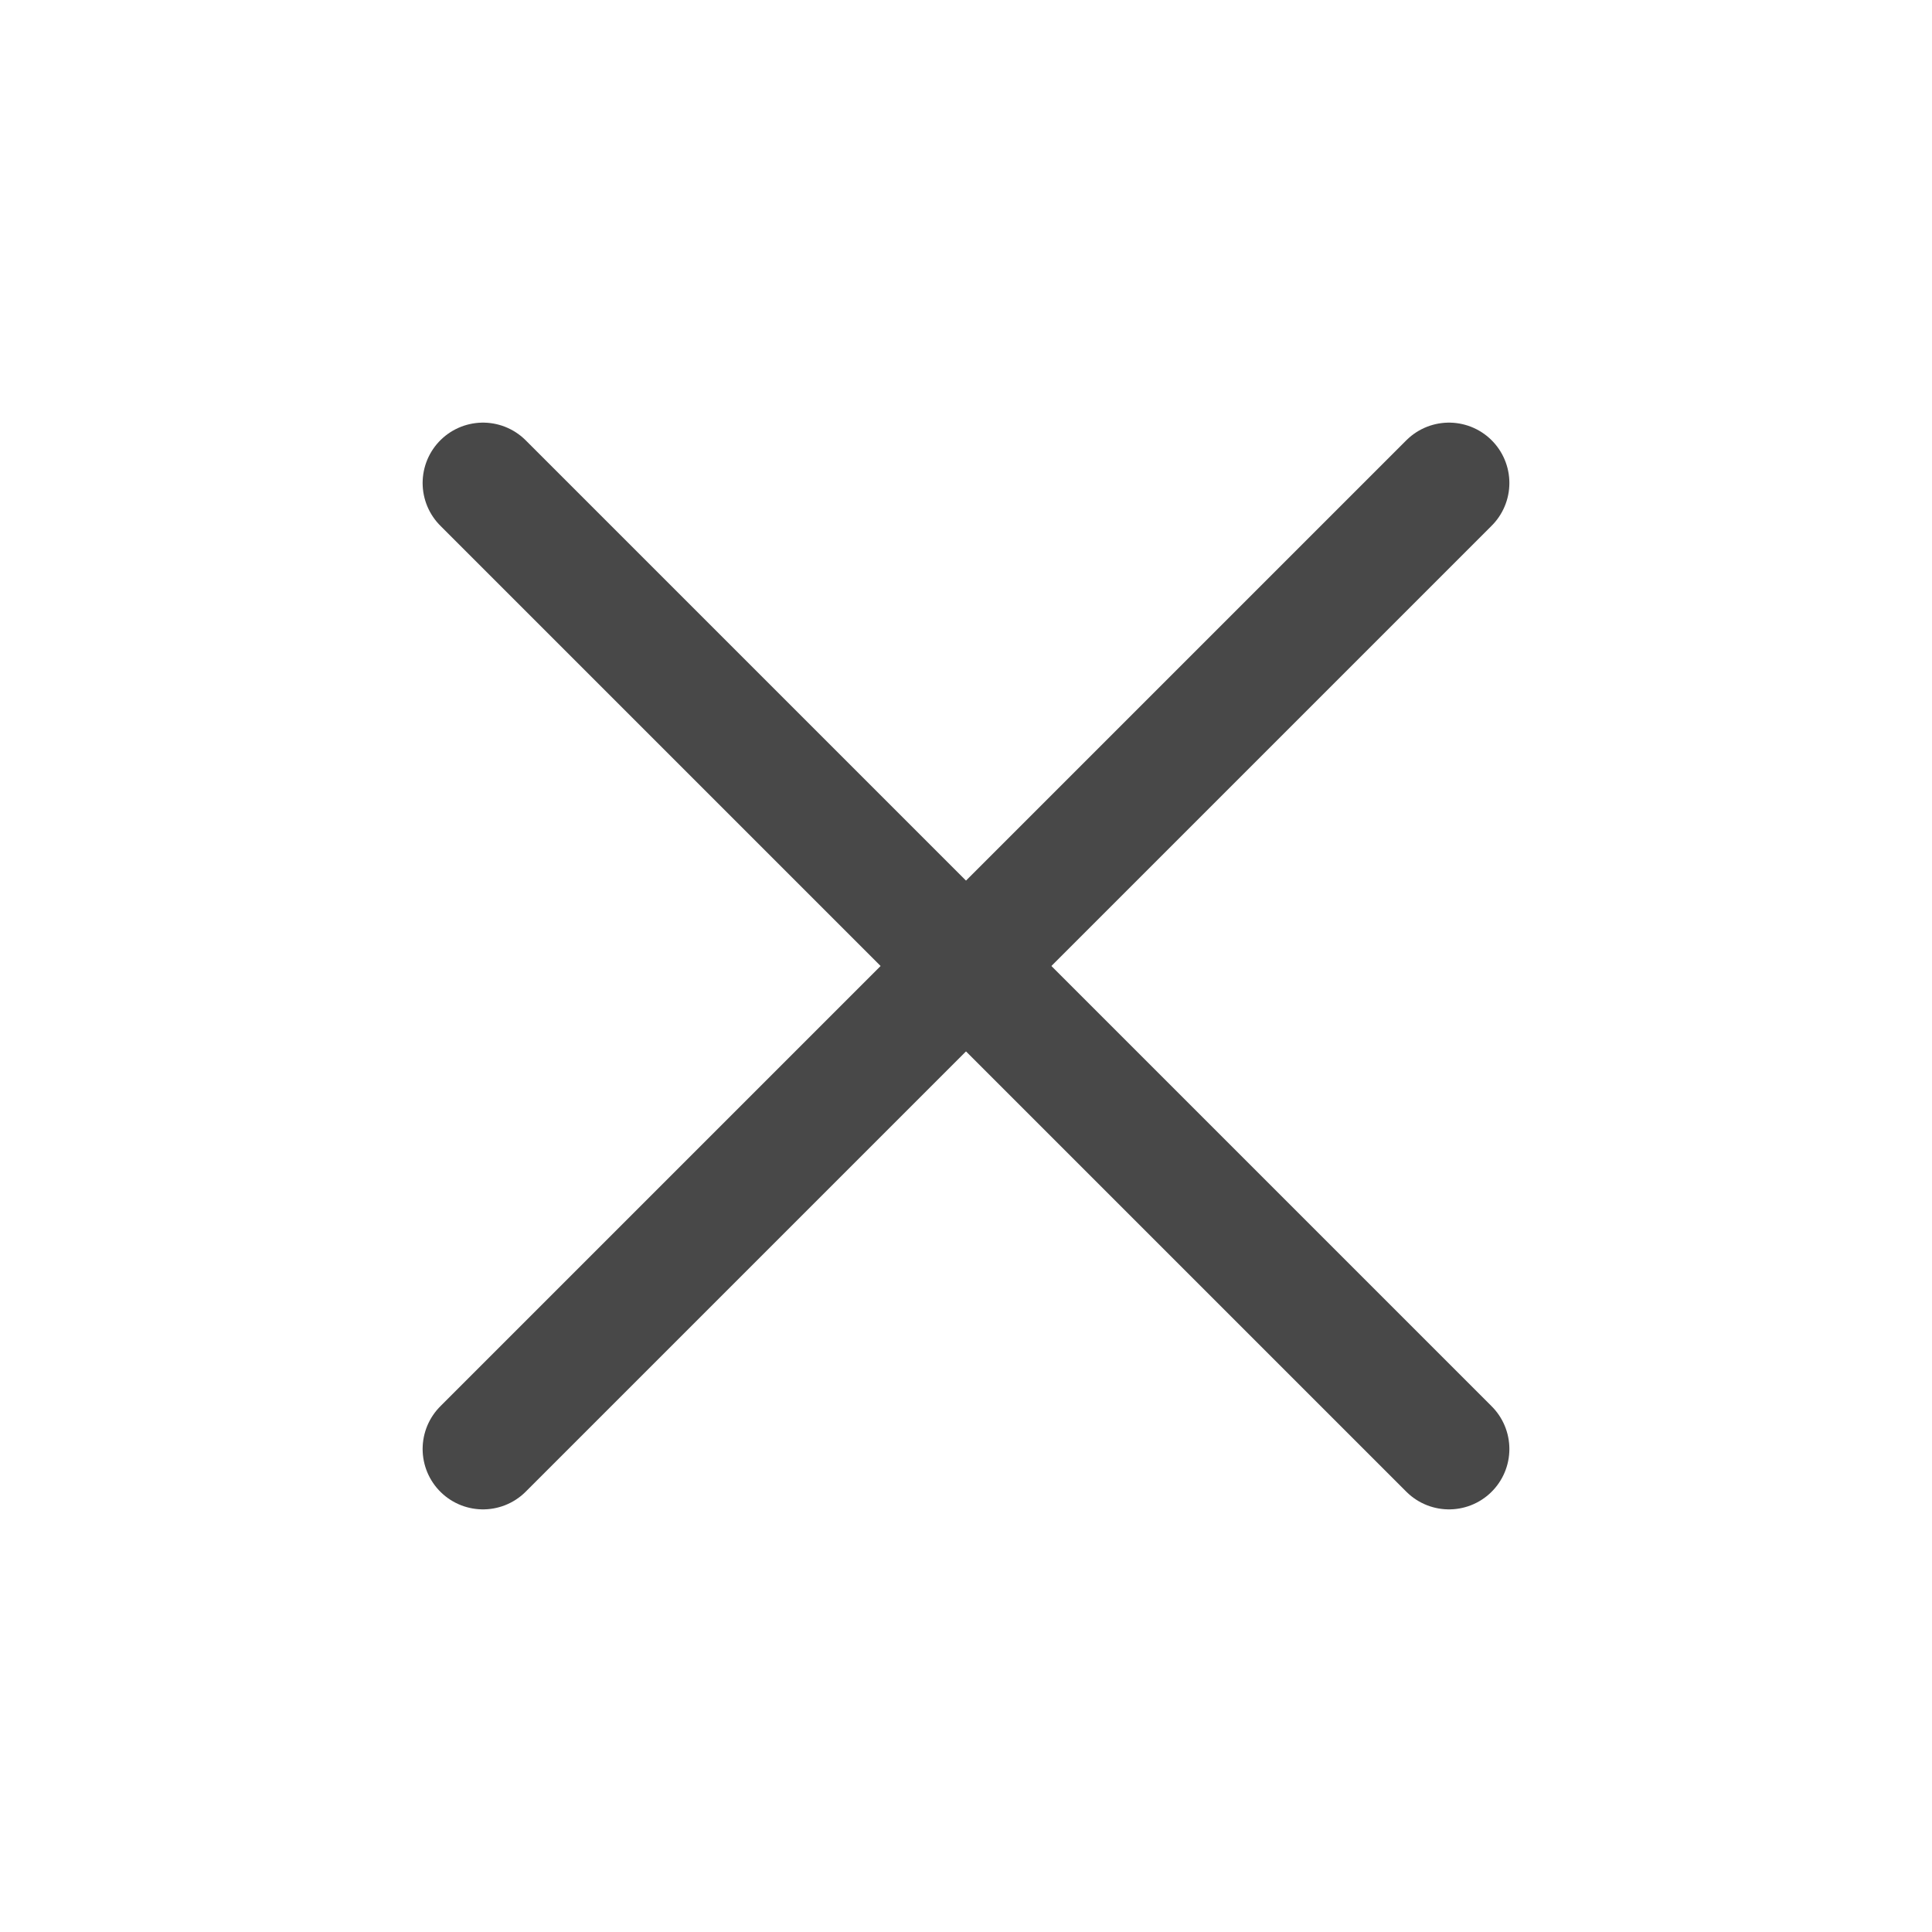
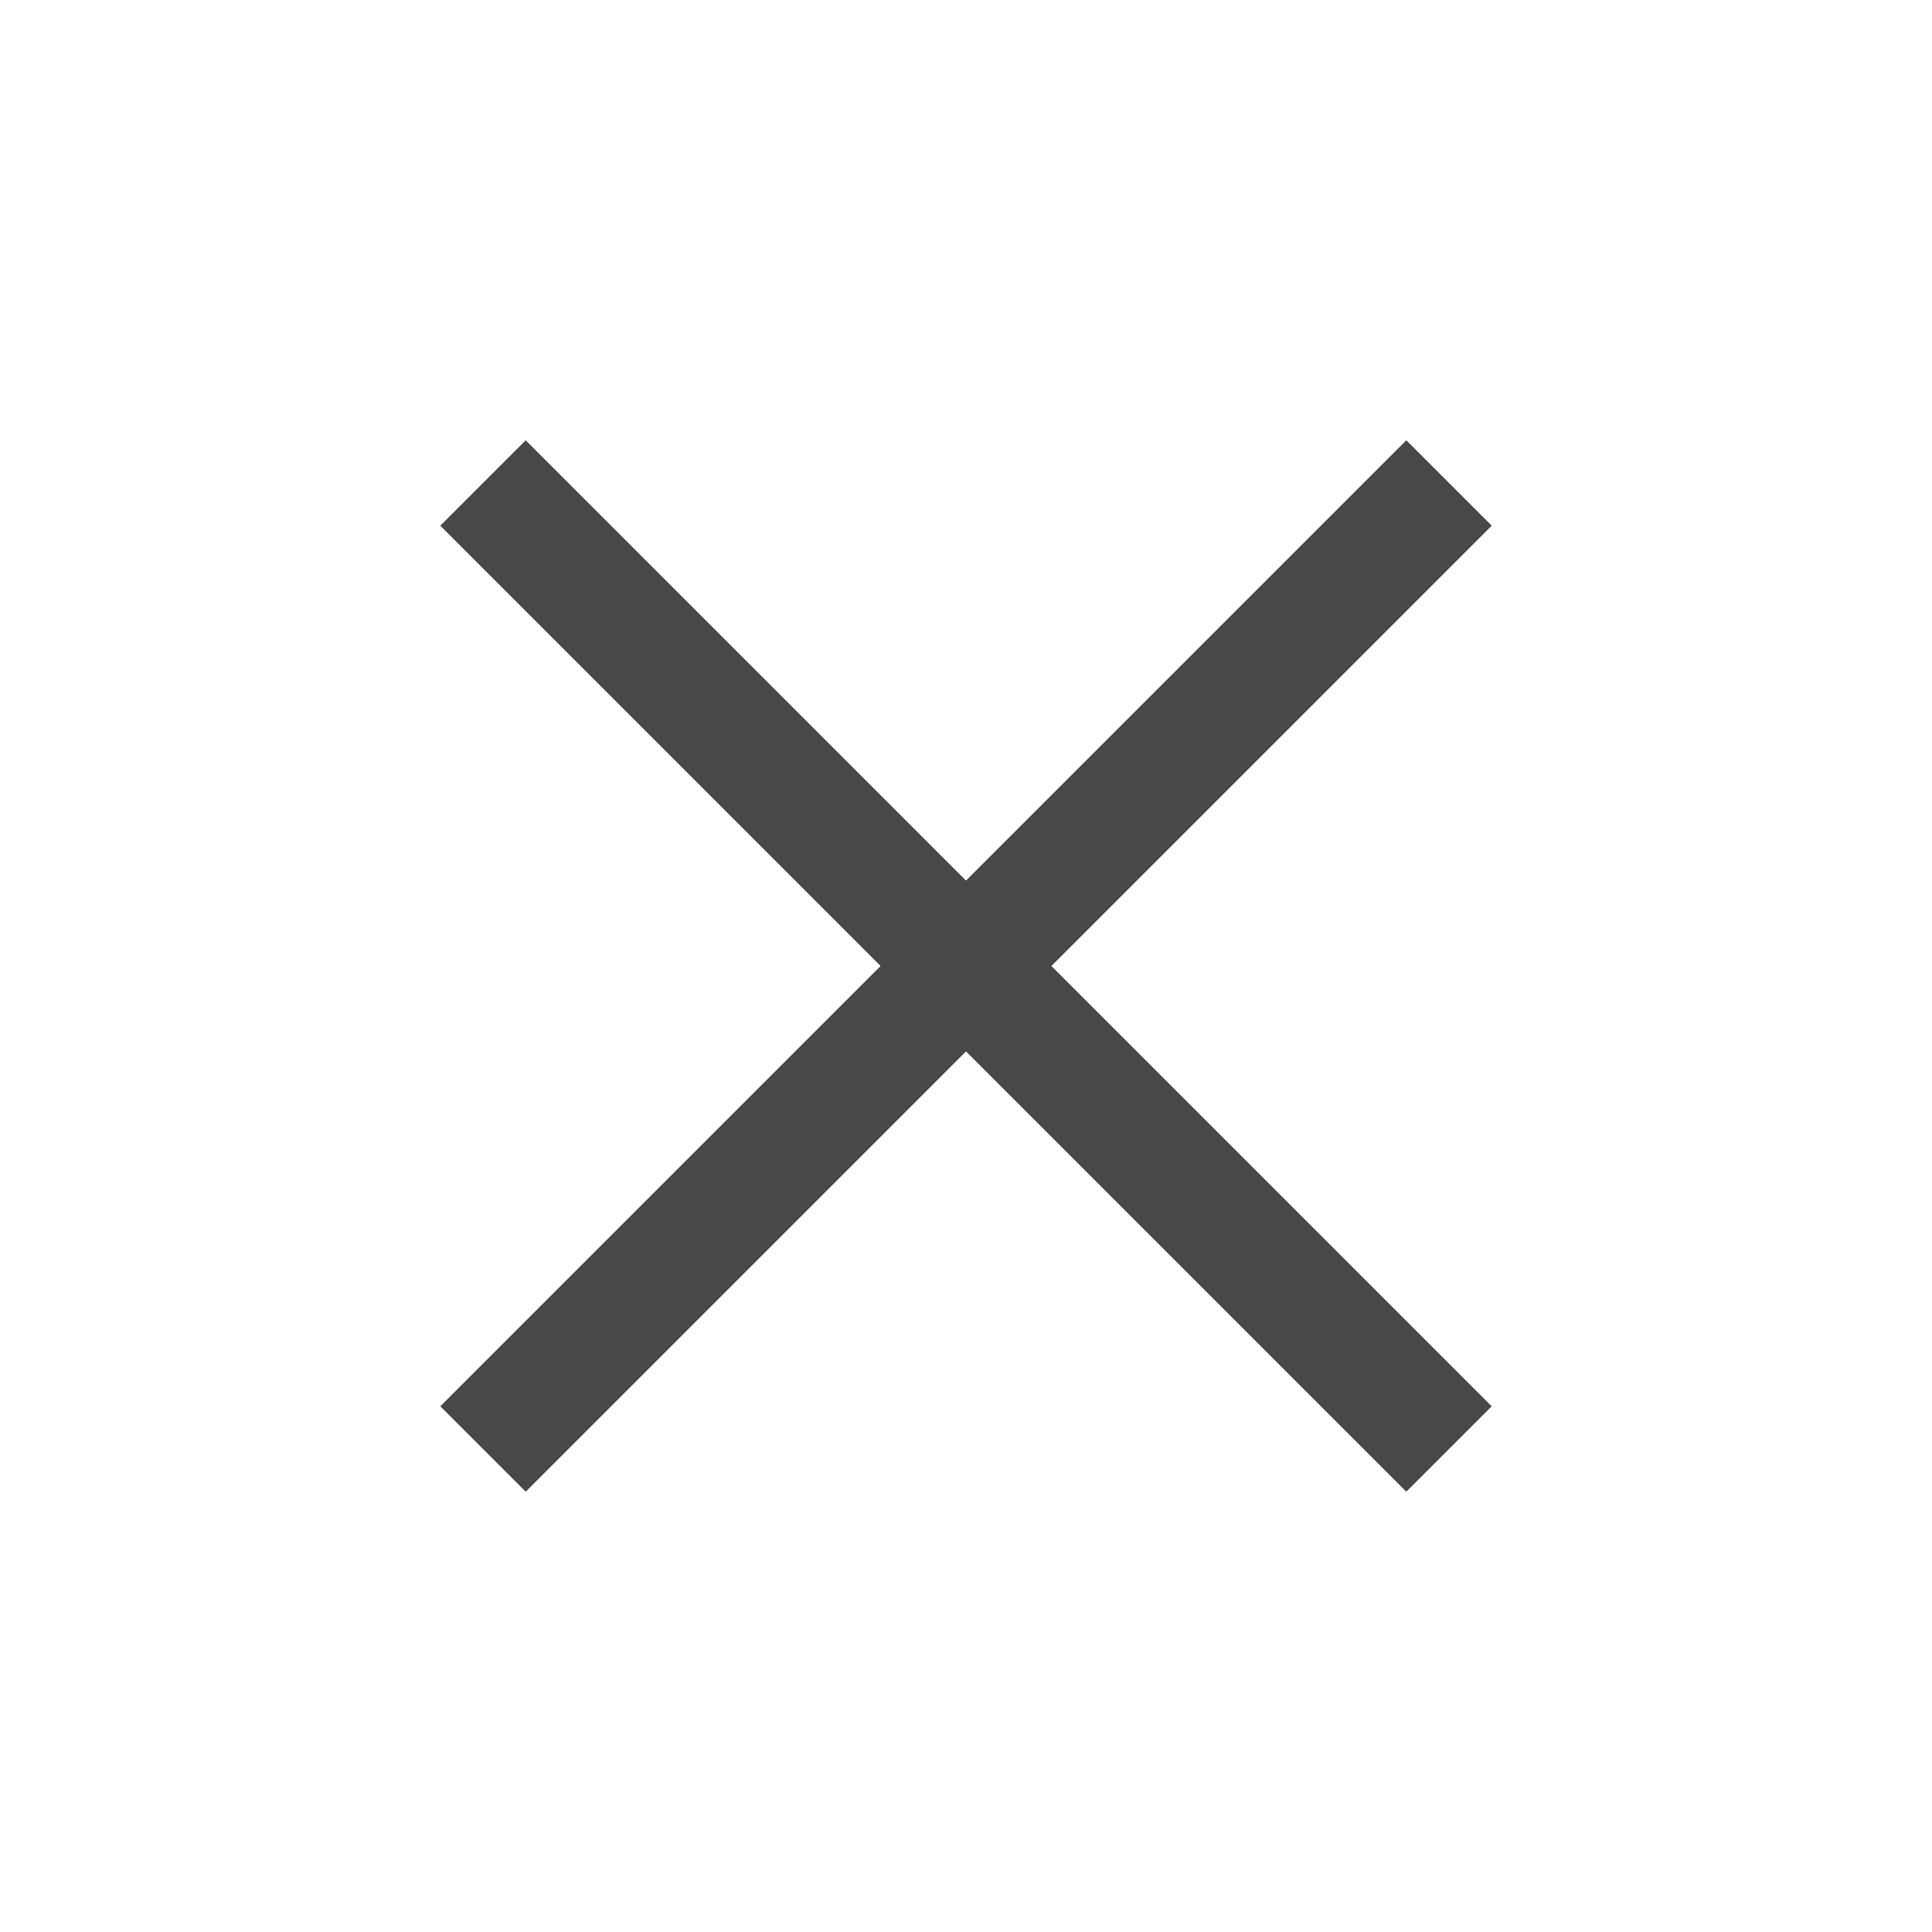
<svg xmlns="http://www.w3.org/2000/svg" width="16" height="16" viewBox="0 0 16 16" fill="none">
-   <path d="M12 4L4 12" stroke="#484848" stroke-linecap="round" stroke-linejoin="round" />
-   <path d="M4 4L12 12" stroke="#484848" stroke-linecap="round" stroke-linejoin="round" />
+   <path d="M12 4L4 12" stroke="#484848" strokeLinecap="round" strokeLinejoin="round" />
+   <path d="M4 4L12 12" stroke="#484848" strokeLinecap="round" strokeLinejoin="round" />
</svg>
